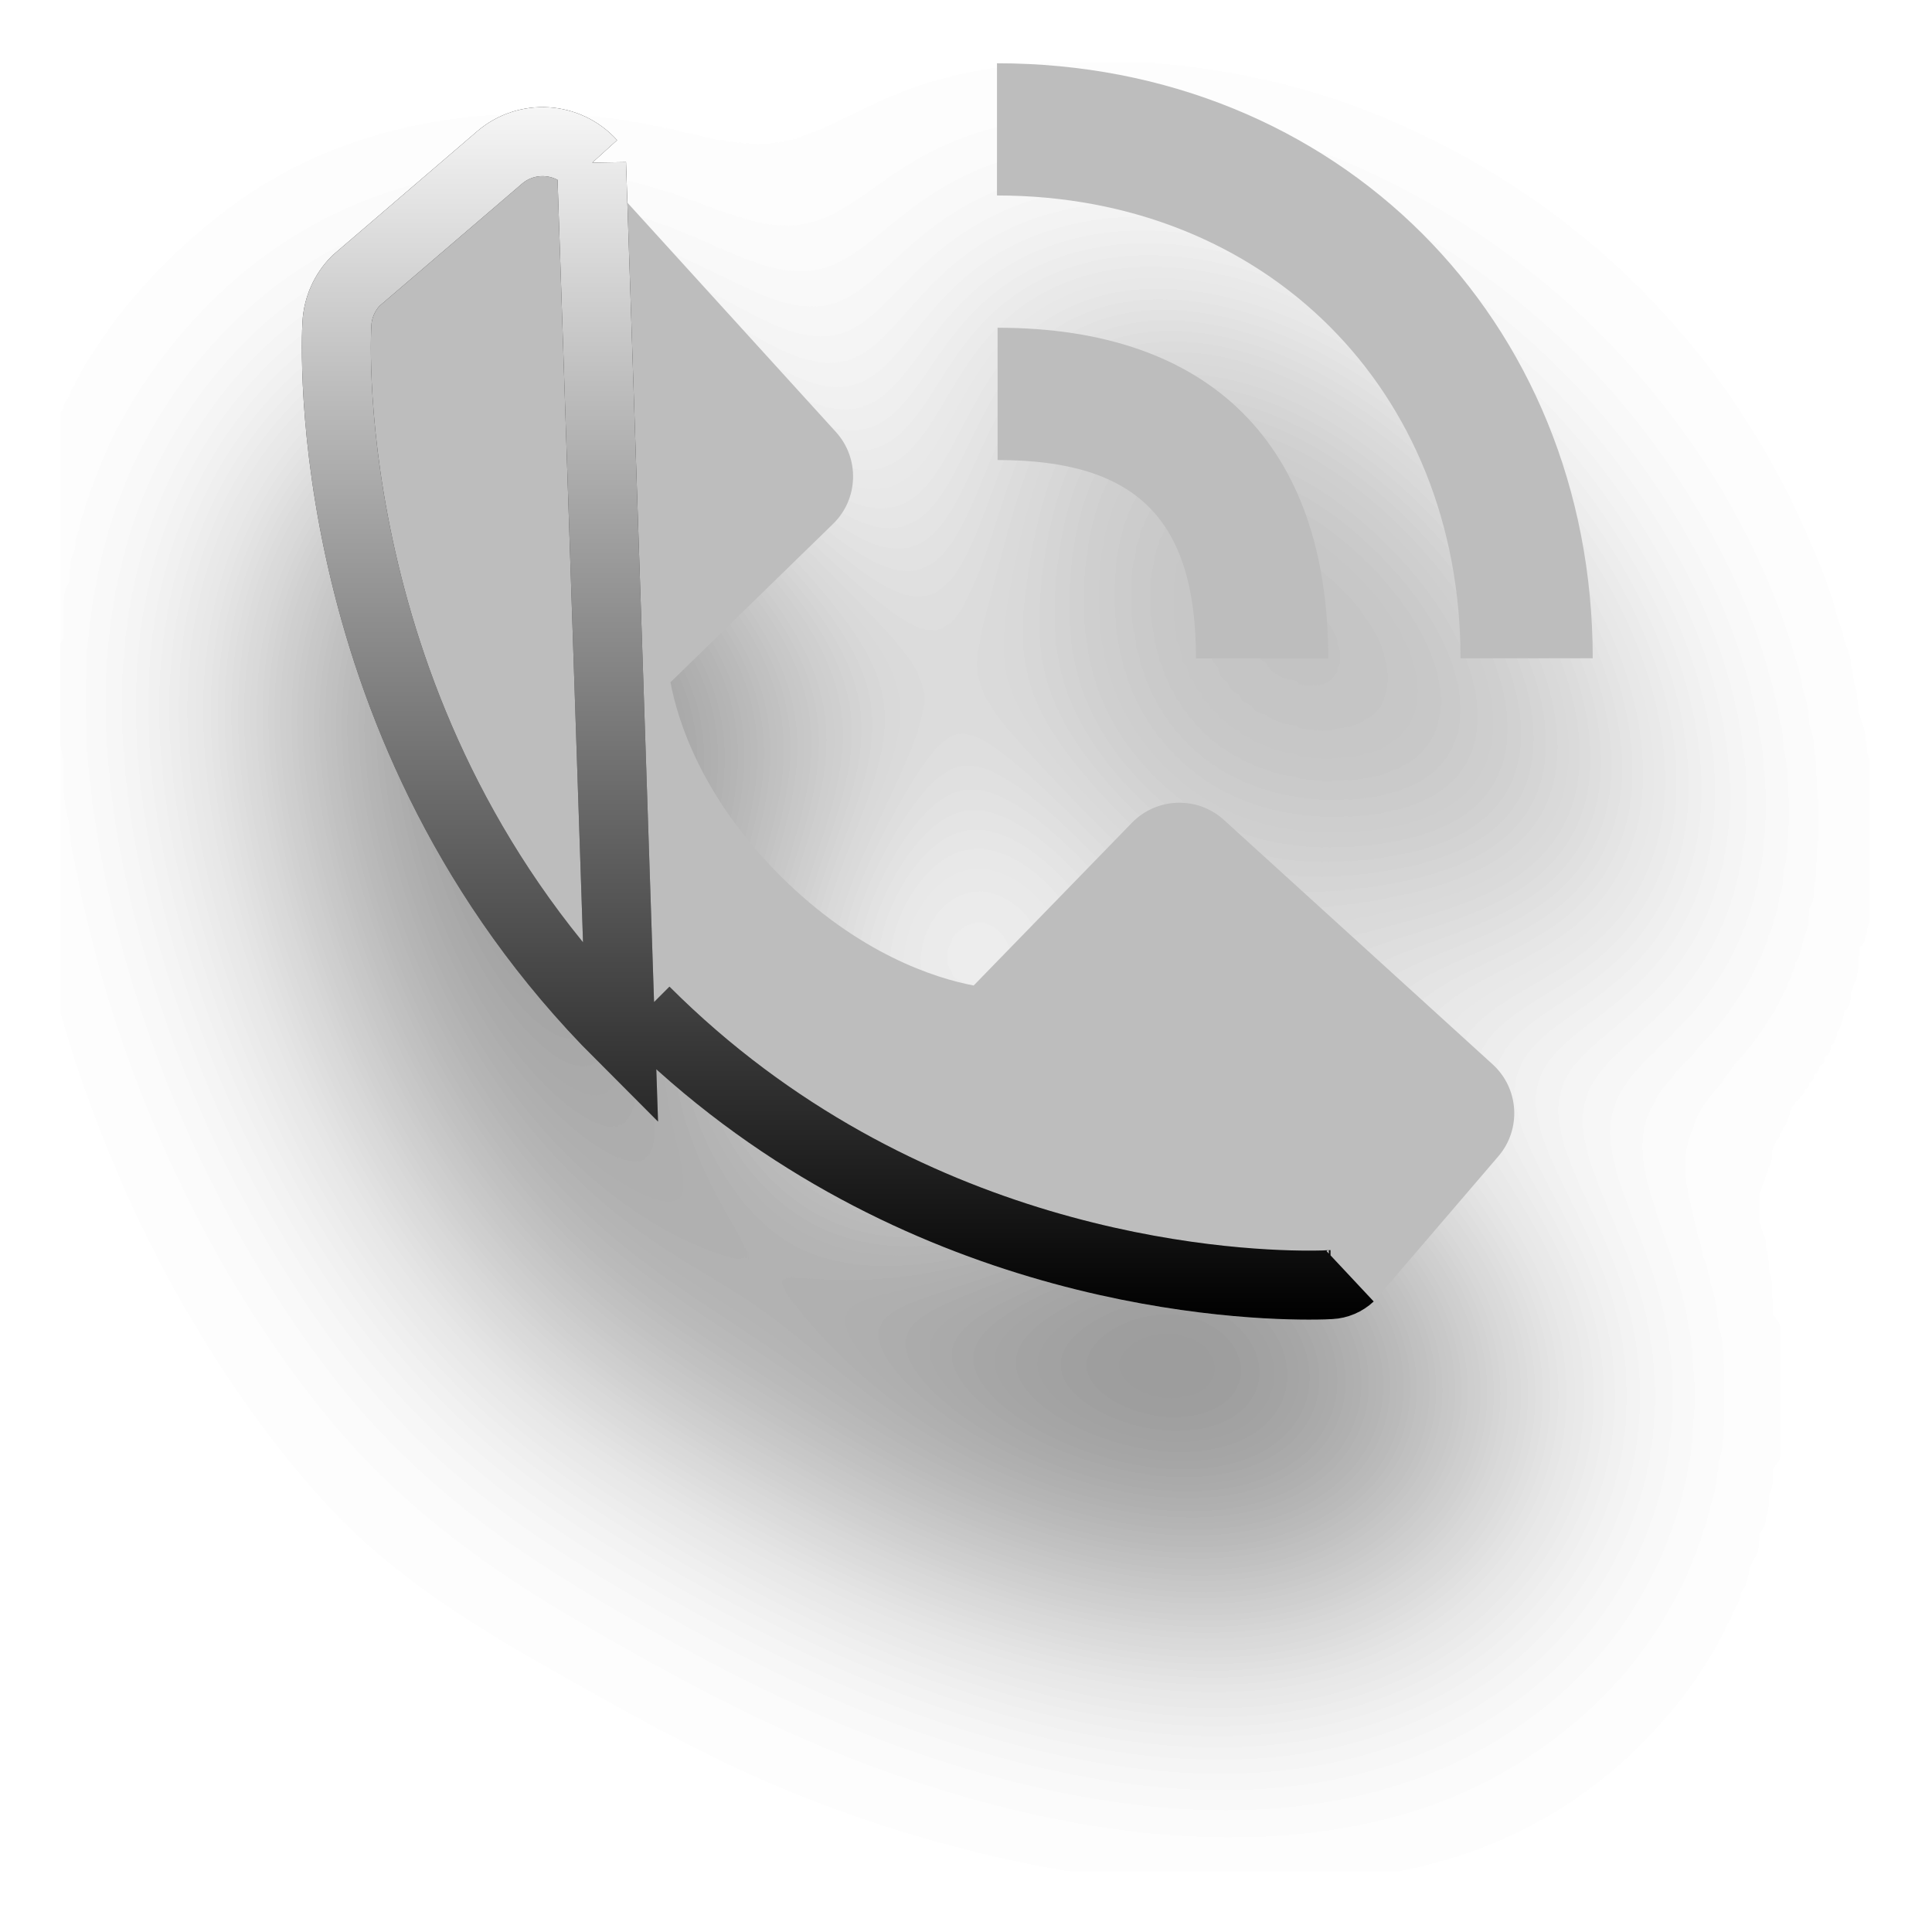
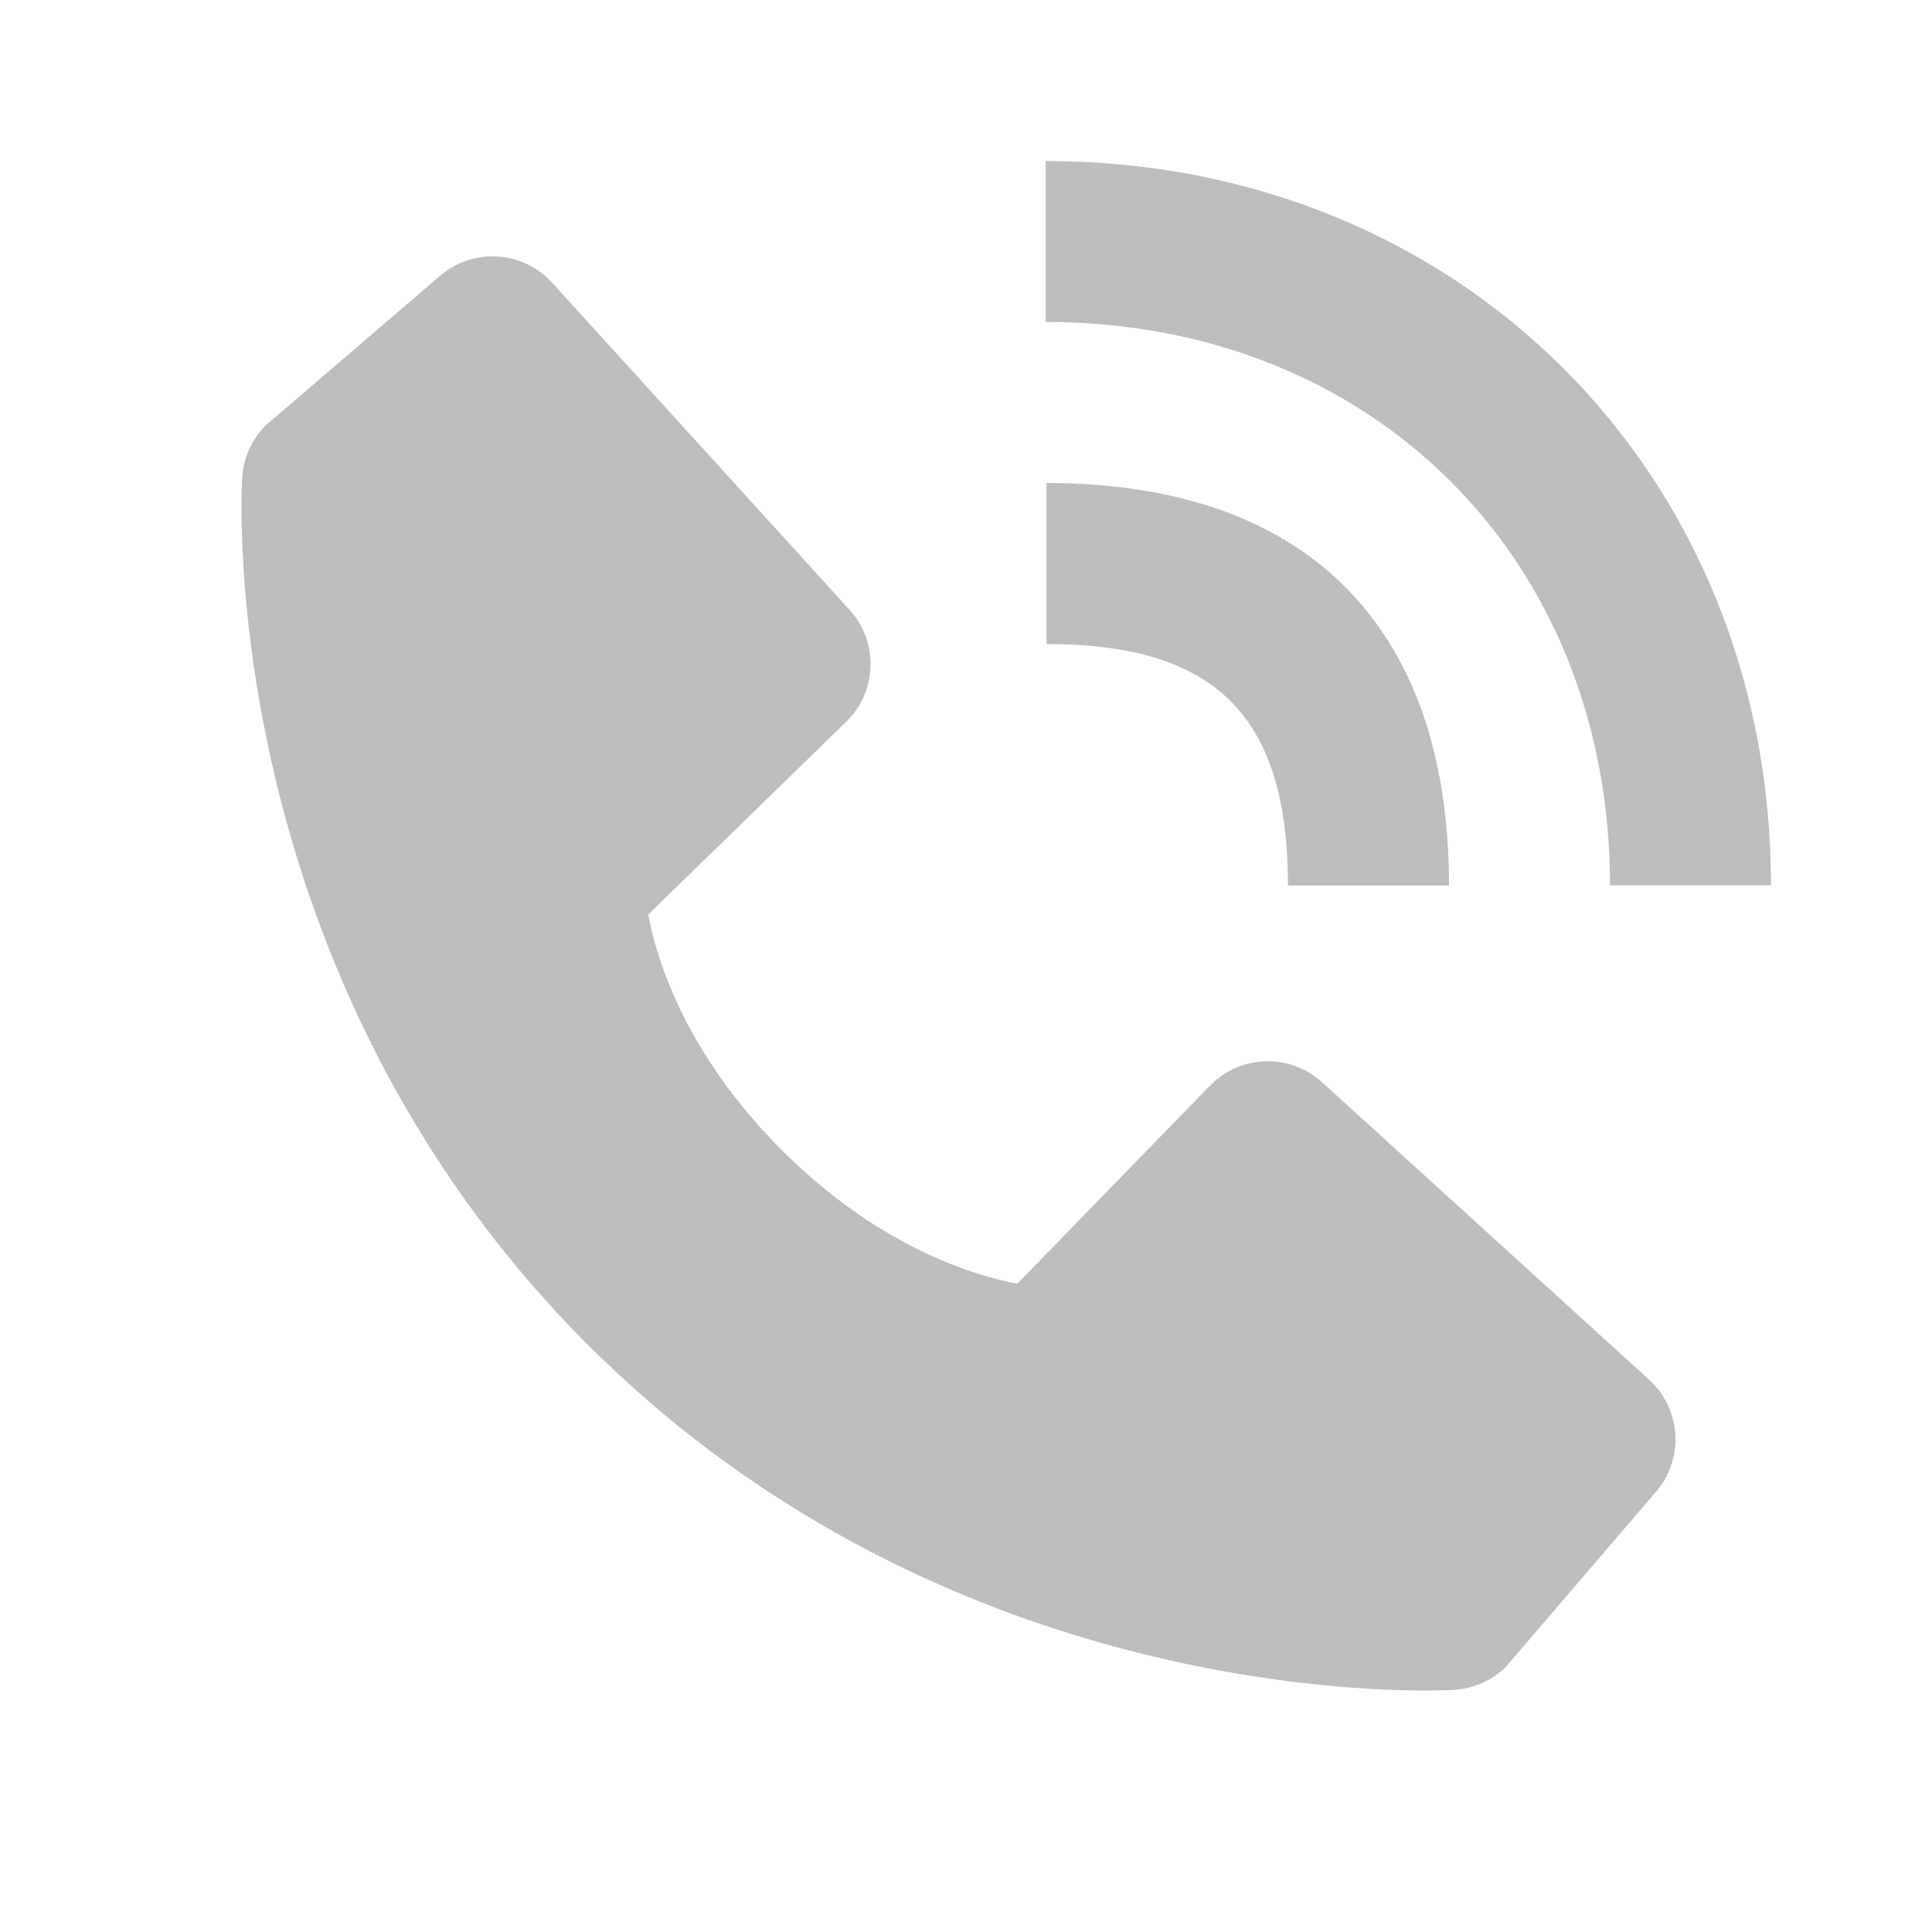
- <svg xmlns="http://www.w3.org/2000/svg" width="28" height="28" fill="none">
-   <g filter="url(#prefix__filter0_dd)">
-     <path d="M21.167 9.54h1.916c0-4.915-3.711-8.623-8.634-8.623v1.916c3.893 0 6.718 2.82 6.718 6.708z" fill="#BDBDBD" />
-     <path d="M14.458 6.667c2.016 0 2.875.86 2.875 2.875h1.917c0-3.09-1.701-4.792-4.792-4.792v1.917zm3.28 5.216a.96.96 0 00-1.333.041l-2.294 2.359c-.552-.106-1.661-.452-2.804-1.591-1.142-1.143-1.488-2.256-1.59-2.804l2.356-2.295a.959.959 0 00.041-1.333l-3.54-3.893a.958.958 0 00-1.334-.084L5.16 4.067a.958.958 0 00-.277.622c-.015.24-.289 5.915 4.112 10.317 3.839 3.838 8.648 4.12 9.972 4.12.194 0 .313-.007.344-.009a.95.95 0 00.621-.279l1.783-2.08a.958.958 0 00-.083-1.333l-3.894-3.542z" fill="#BDBDBD" />
-     <path d="M9.349 14.653s0 0 0 0 0 0 0 0zm0 0c3.699 3.698 8.343 3.972 9.618 3.972.185 0 .293-.005.314-.007h.002a.45.45 0 00.284-.121M8.573 2.367a.958.958 0 00-1.333-.084L5.16 4.067a.958.958 0 00-.277.622c-.015.24-.289 5.915 4.112 10.317l-.422-12.64z" stroke="#000" />
-     <path d="M9.349 14.653s0 0 0 0 0 0 0 0zm0 0c3.699 3.698 8.343 3.972 9.618 3.972.185 0 .293-.005.314-.007h.002a.45.45 0 00.284-.121M8.573 2.367a.958.958 0 00-1.333-.084L5.16 4.067a.958.958 0 00-.277.622c-.015.24-.289 5.915 4.112 10.317l-.422-12.64z" stroke="url(#prefix__paint0_linear)" />
-   </g>
-   <defs>
-     <linearGradient id="prefix__paint0_linear" x1="13.979" y1=".917" x2="13.979" y2="19.125" gradientUnits="userSpaceOnUse">
-       <stop stop-color="#fff" />
-       <stop offset="1" stop-color="#fff" stop-opacity="0" />
-     </linearGradient>
-     <filter id="prefix__filter0_dd" x=".875" y=".917" width="26.209" height="26.208" filterUnits="userSpaceOnUse" color-interpolation-filters="sRGB">
-       <feFlood flood-opacity="0" result="BackgroundImageFix" />
-       <feColorMatrix in="SourceAlpha" values="0 0 0 0 0 0 0 0 0 0 0 0 0 0 0 0 0 0 127 0" />
-       <feOffset dy="4" />
-       <feGaussianBlur stdDeviation="2" />
-       <feColorMatrix values="0 0 0 0 0 0 0 0 0 0 0 0 0 0 0 0 0 0 0.25 0" />
-       <feBlend in2="BackgroundImageFix" result="effect1_dropShadow" />
-       <feColorMatrix in="SourceAlpha" values="0 0 0 0 0 0 0 0 0 0 0 0 0 0 0 0 0 0 127 0" />
-       <feOffset dy="4" />
-       <feGaussianBlur stdDeviation="2" />
-       <feColorMatrix values="0 0 0 0 0 0 0 0 0 0 0 0 0 0 0 0 0 0 0.25 0" />
-       <feBlend in2="effect1_dropShadow" result="effect2_dropShadow" />
-       <feBlend in="SourceGraphic" in2="effect2_dropShadow" result="shape" />
-     </filter>
-   </defs>
+ <svg xmlns="http://www.w3.org/2000/svg" width="23" height="23" fill="none">
+   <path d="M19.167 10.54h1.916c0-4.915-3.711-8.623-8.634-8.623v1.916c3.893 0 6.718 2.82 6.718 6.708z" fill="#BDBDBD" />
+   <path d="M12.458 7.667c2.016 0 2.875.86 2.875 2.875h1.917c0-3.091-1.701-4.792-4.792-4.792v1.917zm3.28 5.216a.96.96 0 00-1.333.041l-2.294 2.358c-.552-.105-1.661-.45-2.804-1.59-1.142-1.144-1.488-2.256-1.59-2.805l2.356-2.294a.959.959 0 00.041-1.333l-3.54-3.893a.958.958 0 00-1.334-.084L3.16 5.067a.958.958 0 00-.277.622c-.015.24-.289 5.914 4.112 10.317 3.839 3.838 8.648 4.119 9.972 4.119.194 0 .313-.006.344-.008a.95.95 0 00.621-.279l1.783-2.08a.958.958 0 00-.083-1.333l-3.894-3.542z" fill="#BDBDBD" />
</svg>
